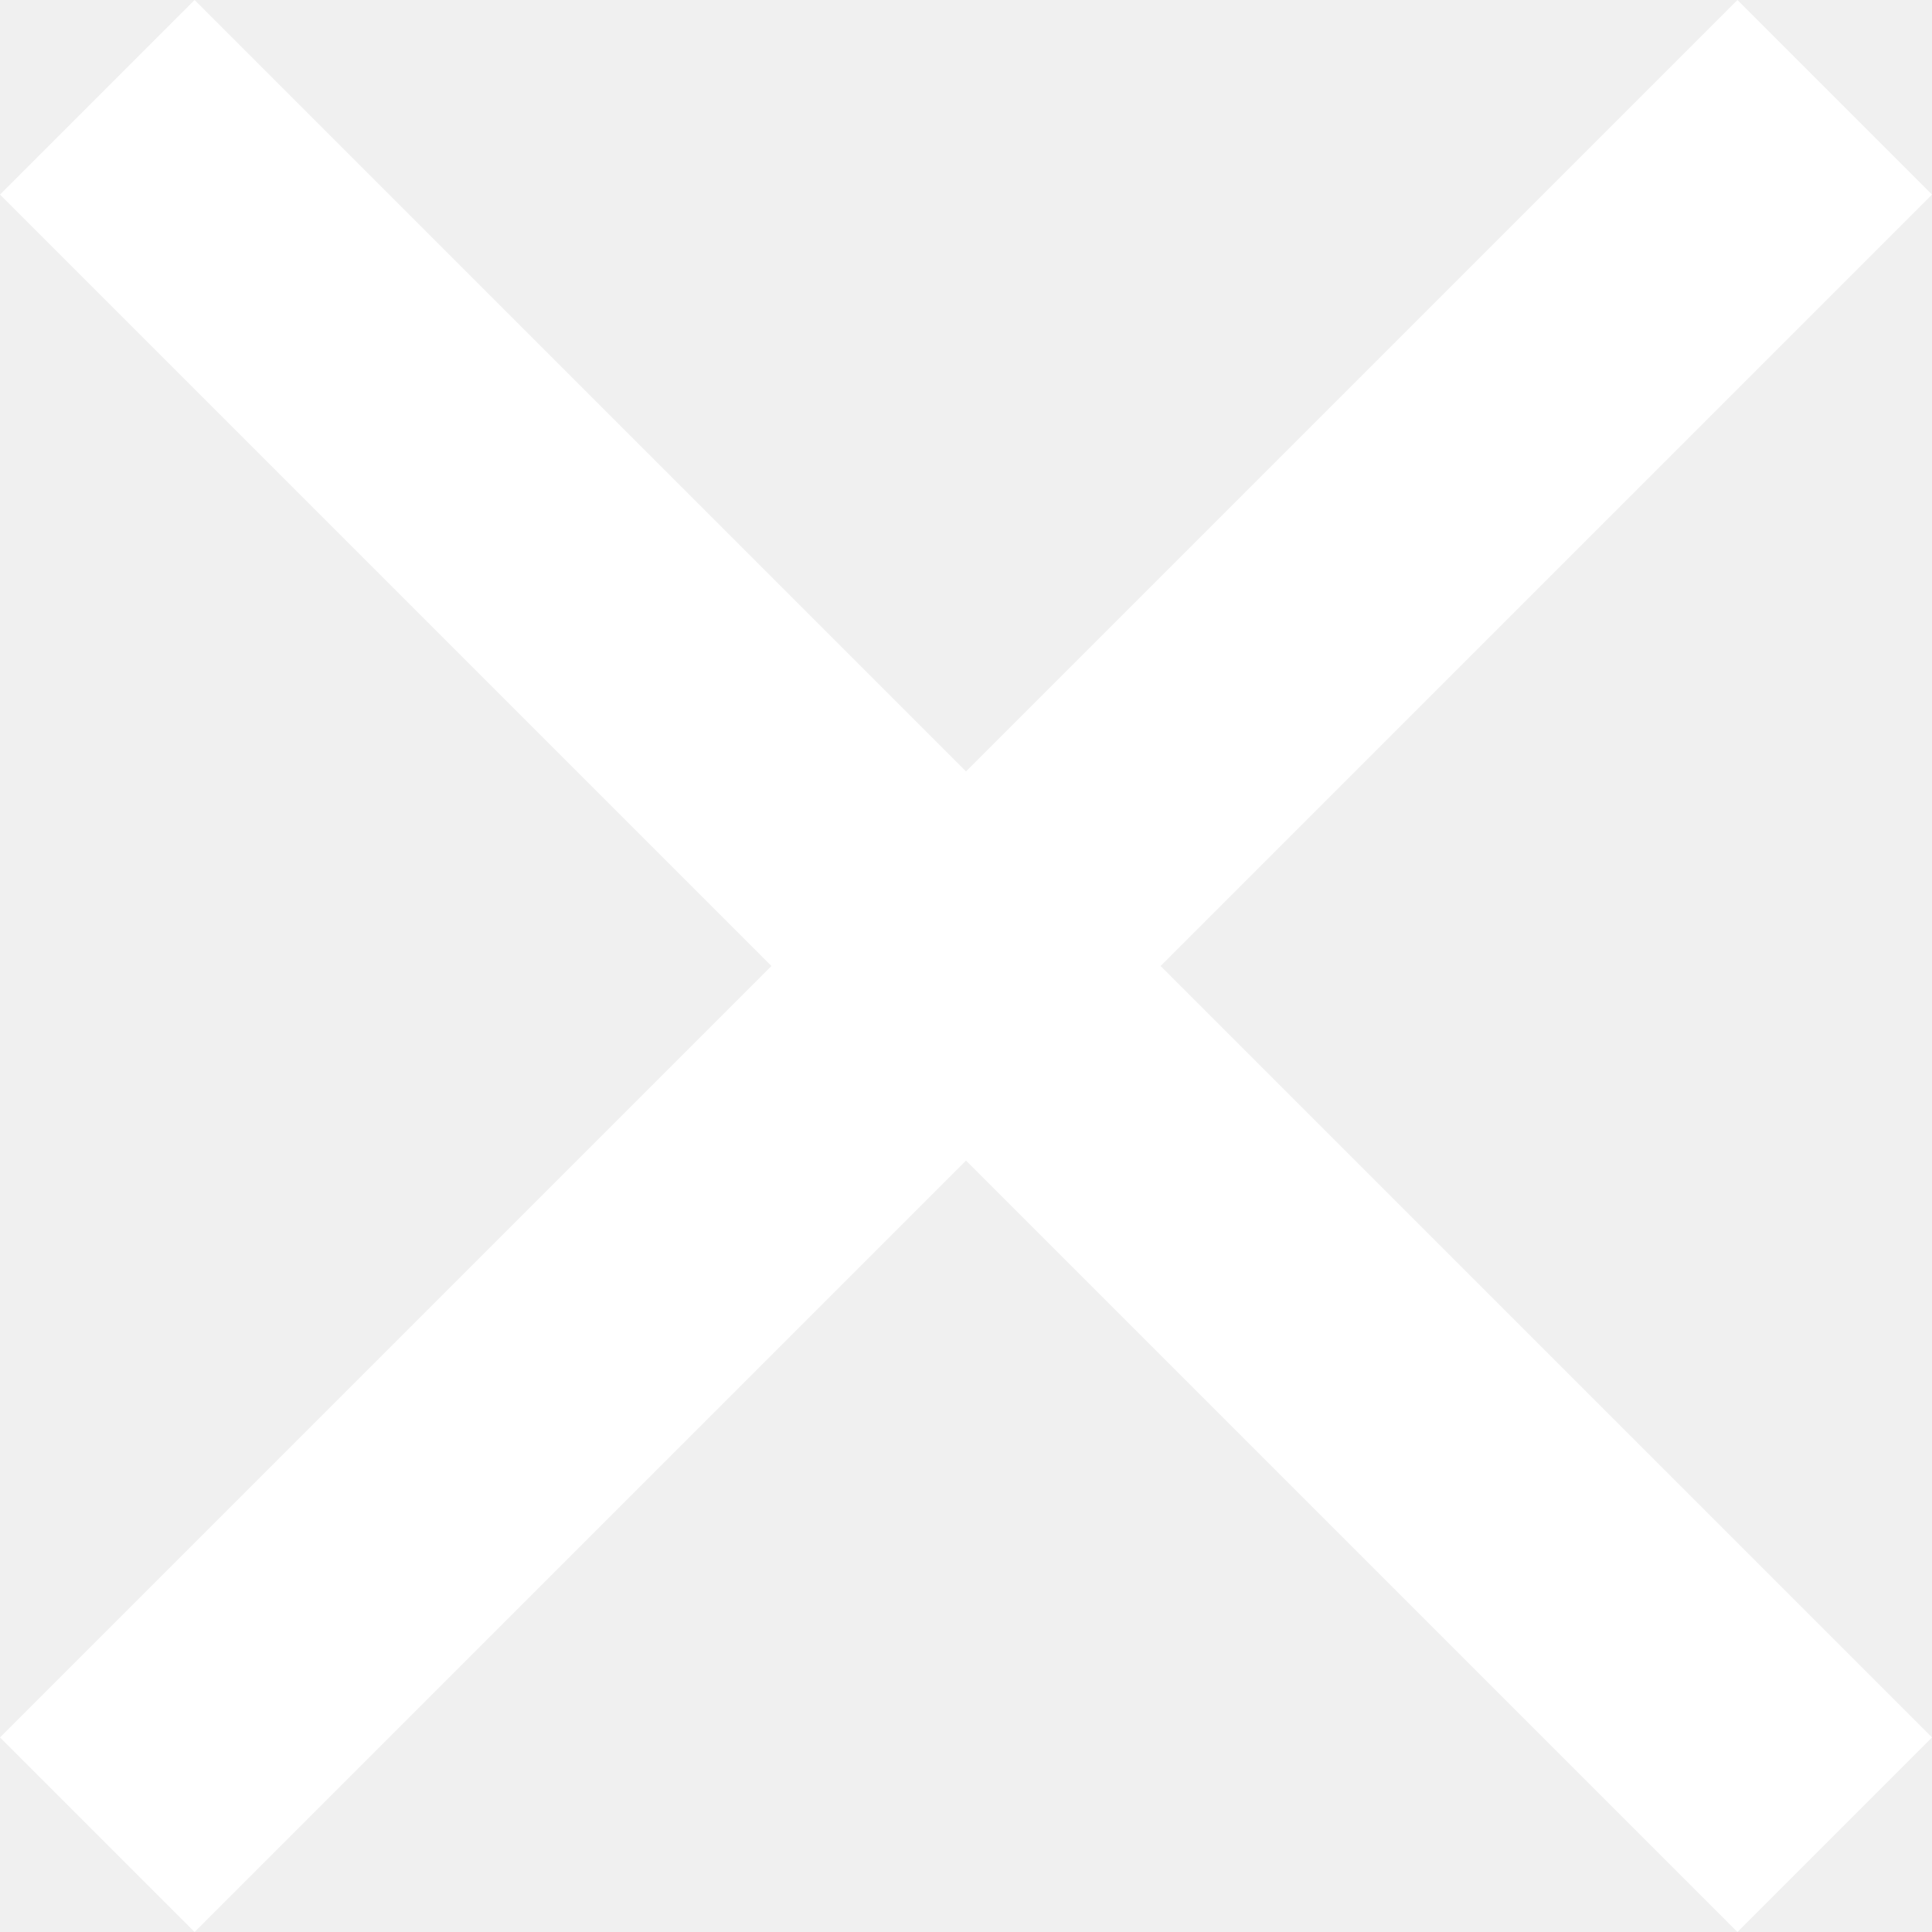
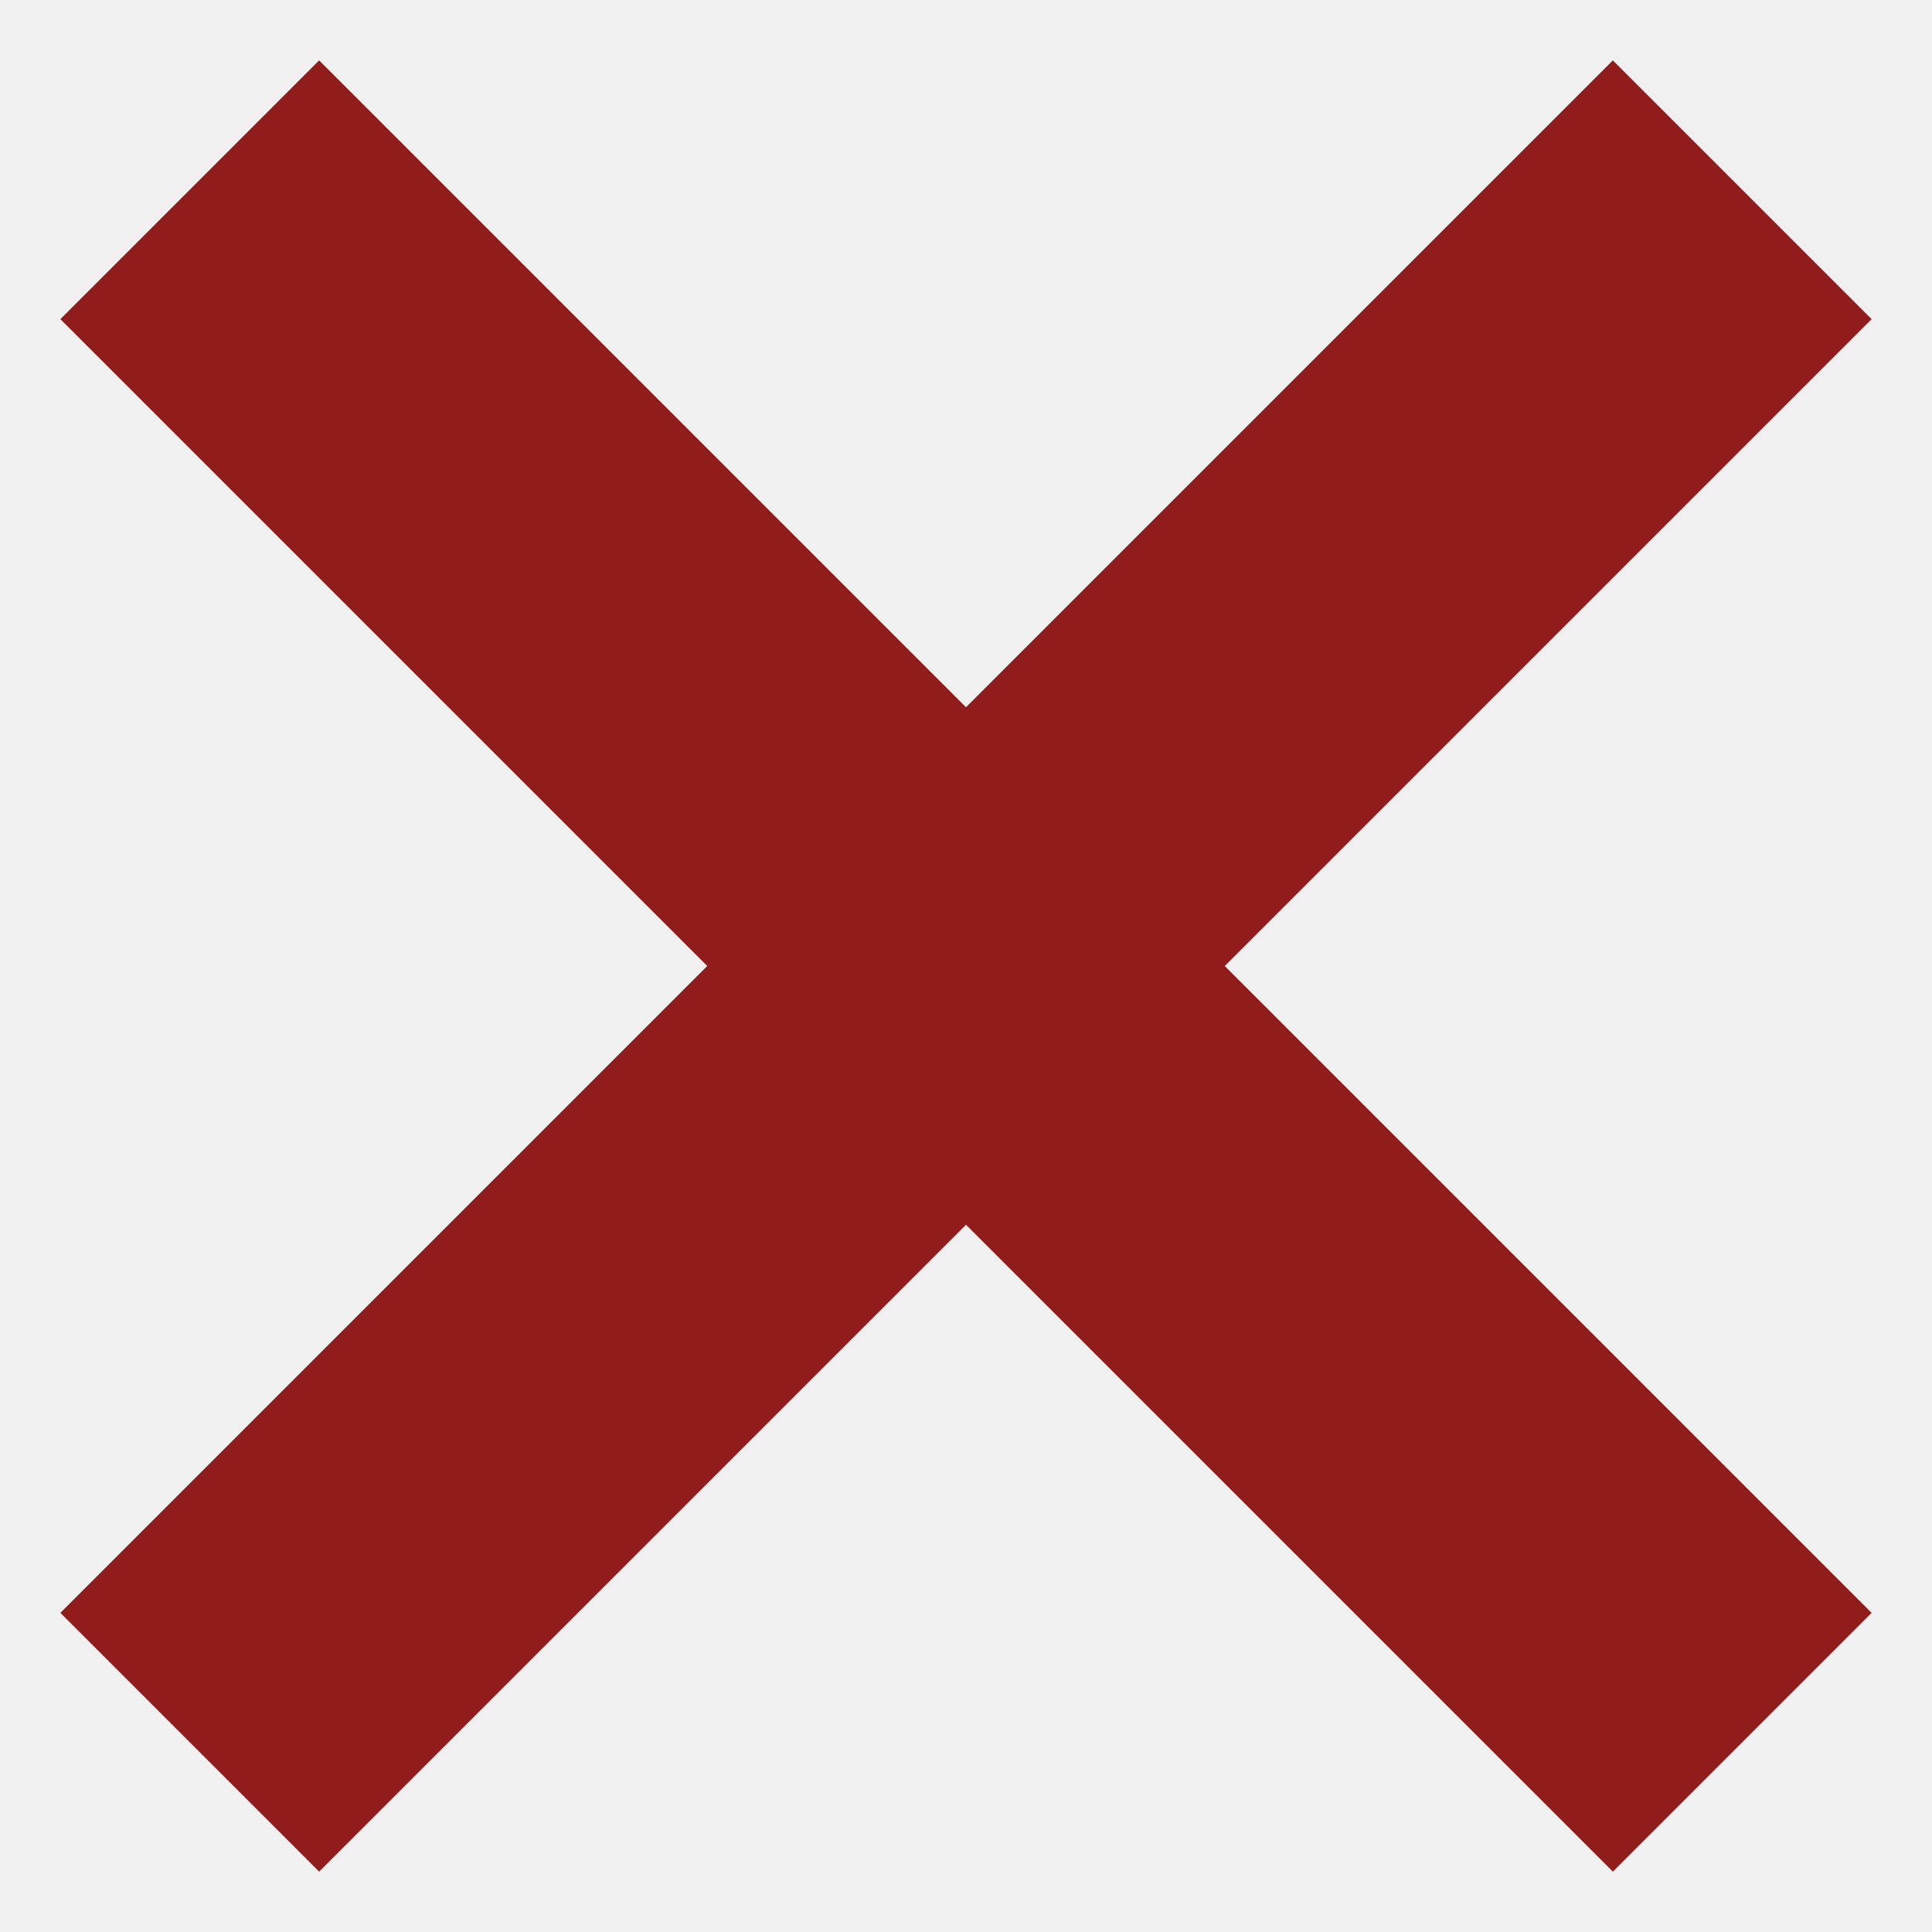
- <svg xmlns="http://www.w3.org/2000/svg" width="42" height="42" viewBox="0 0 42 42" fill="none">
-   <path d="M42 4.23L37.77 0L21 16.77L4.23 0L0 4.23L16.77 21L0 37.77L4.23 42L21 25.23L37.77 42L42 37.77L25.23 21L42 4.23Z" fill="white" />
+ <svg xmlns="http://www.w3.org/2000/svg" width="48" height="48" viewBox="0 0 16 16" fill="none">
+   <path d="M15.5 2.643L13.357 0.5L8 5.857L2.643 0.5L0.5 2.643L5.857 8L0.5 13.357L2.643 15.5L8 10.143L13.357 15.5L15.5 13.357L10.143 8L15.5 2.643Z" fill="#901C1C" />
</svg>
